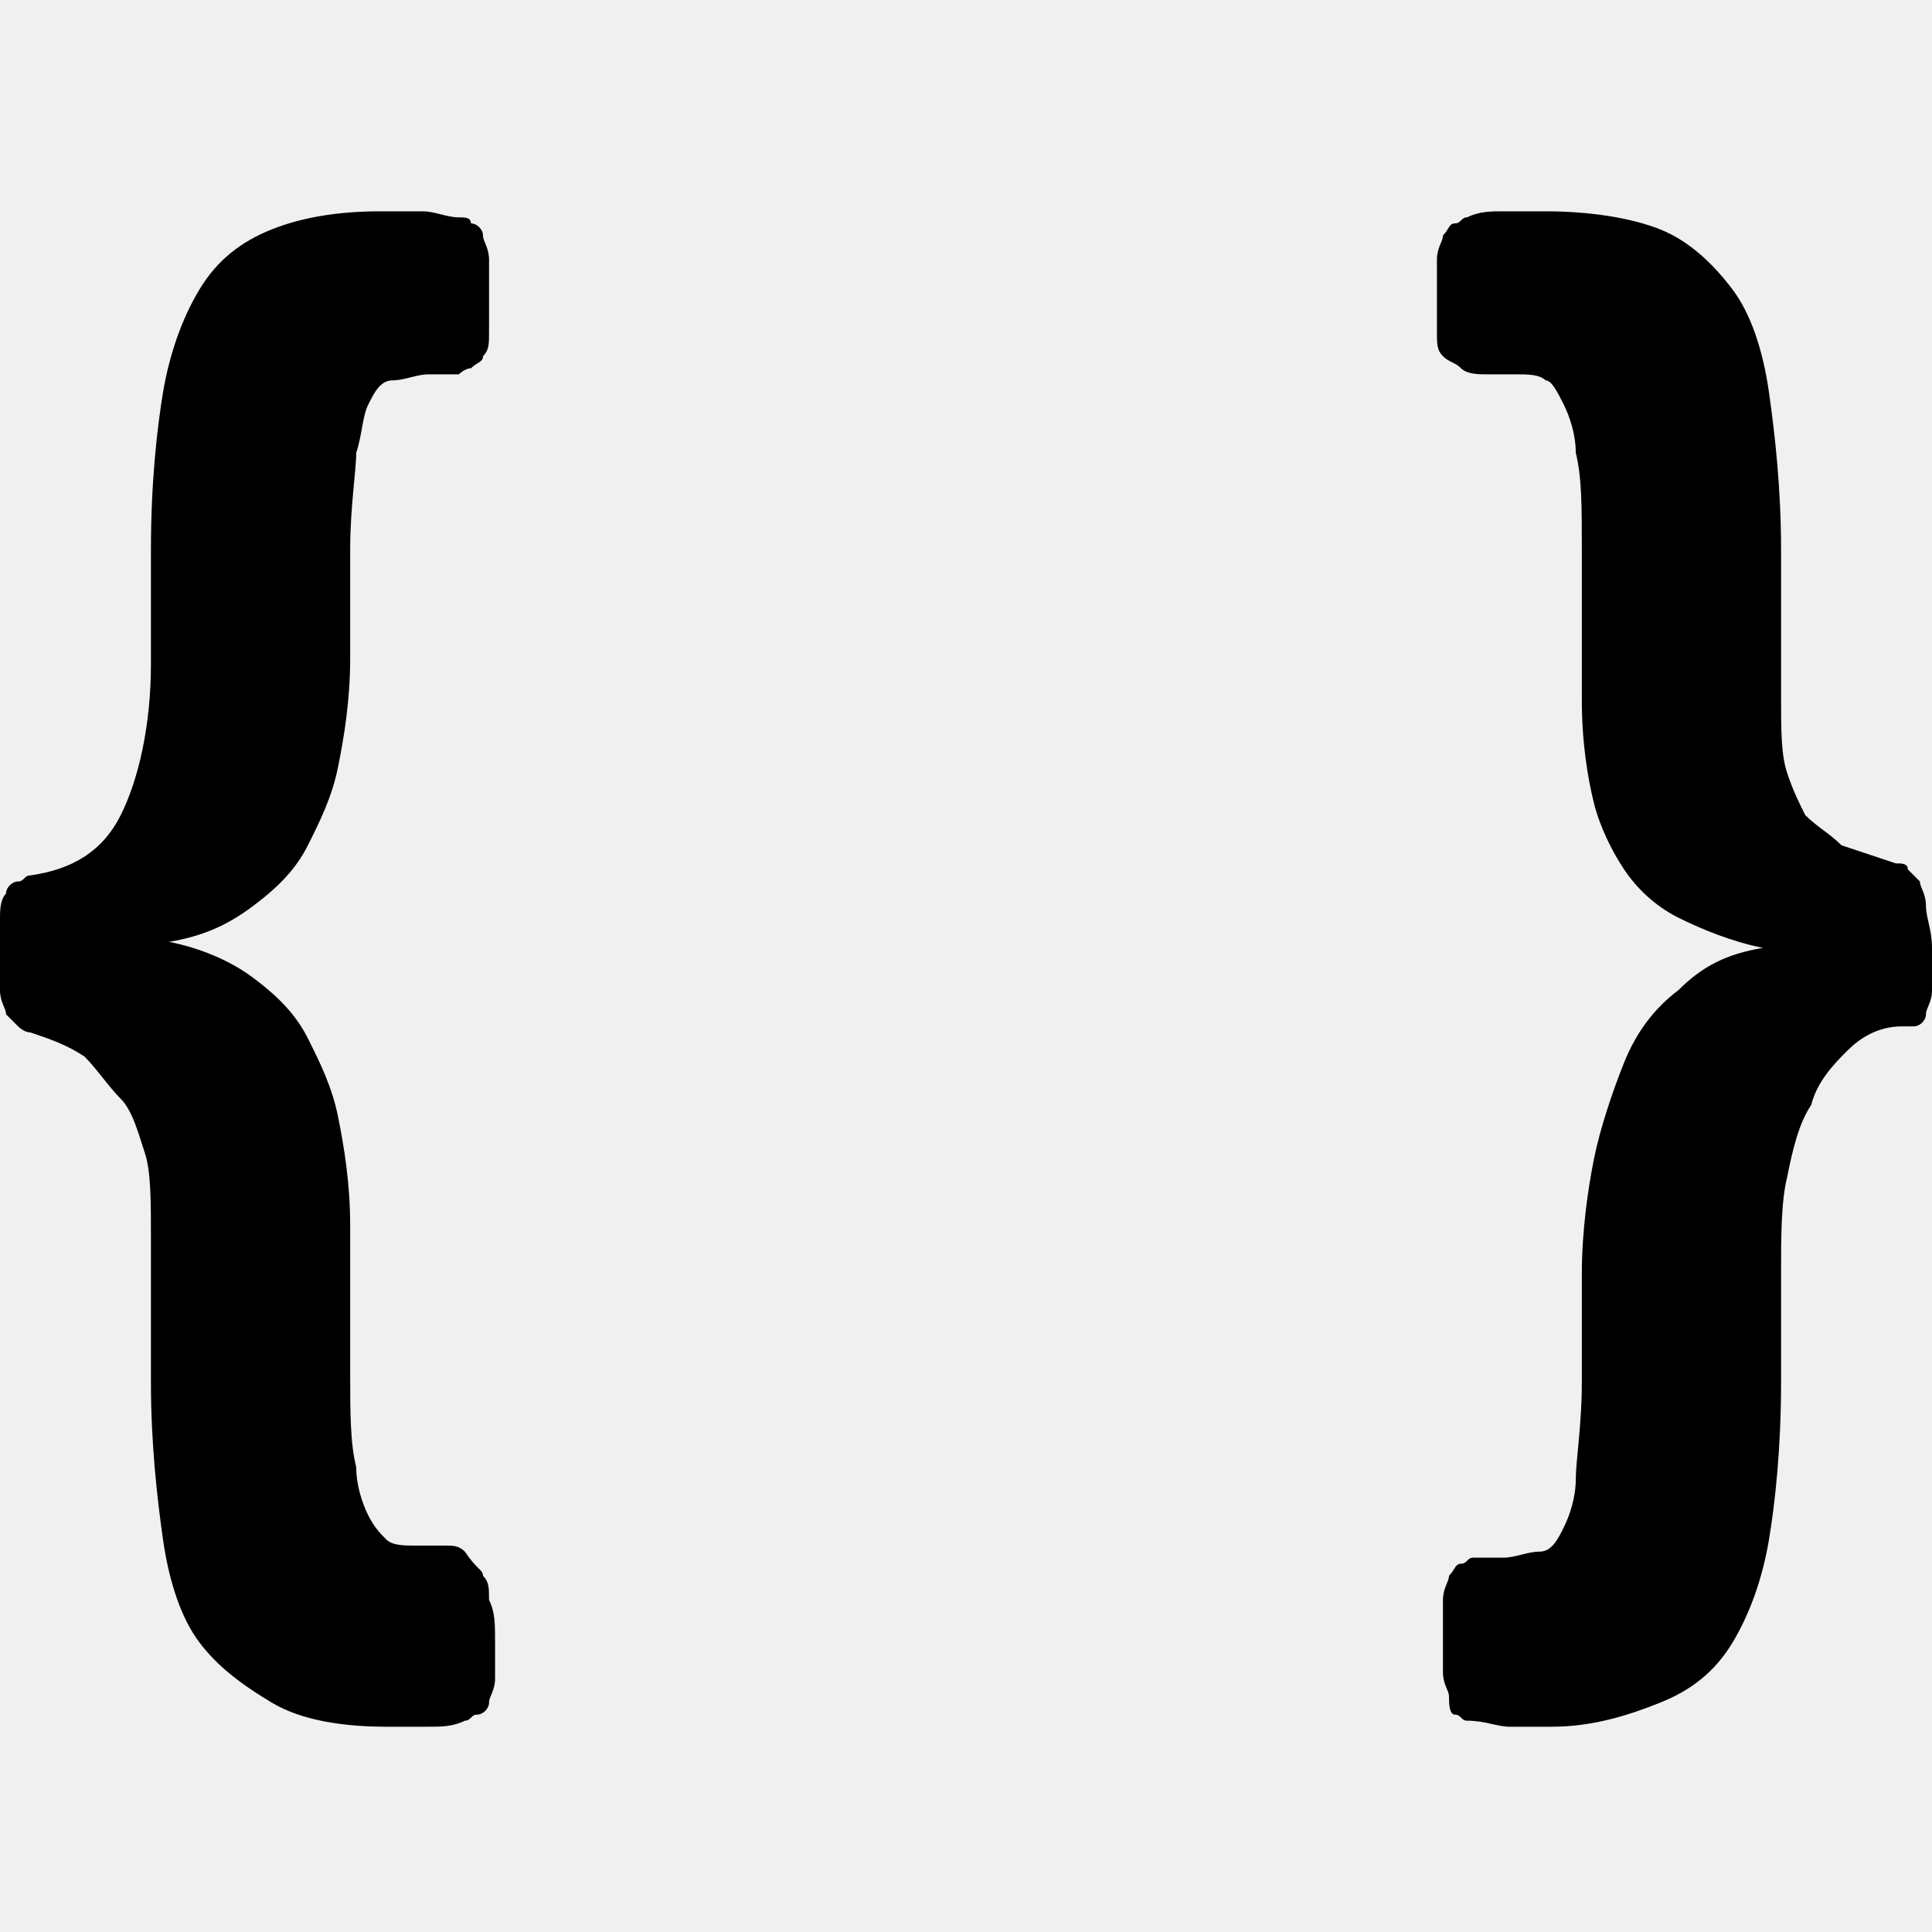
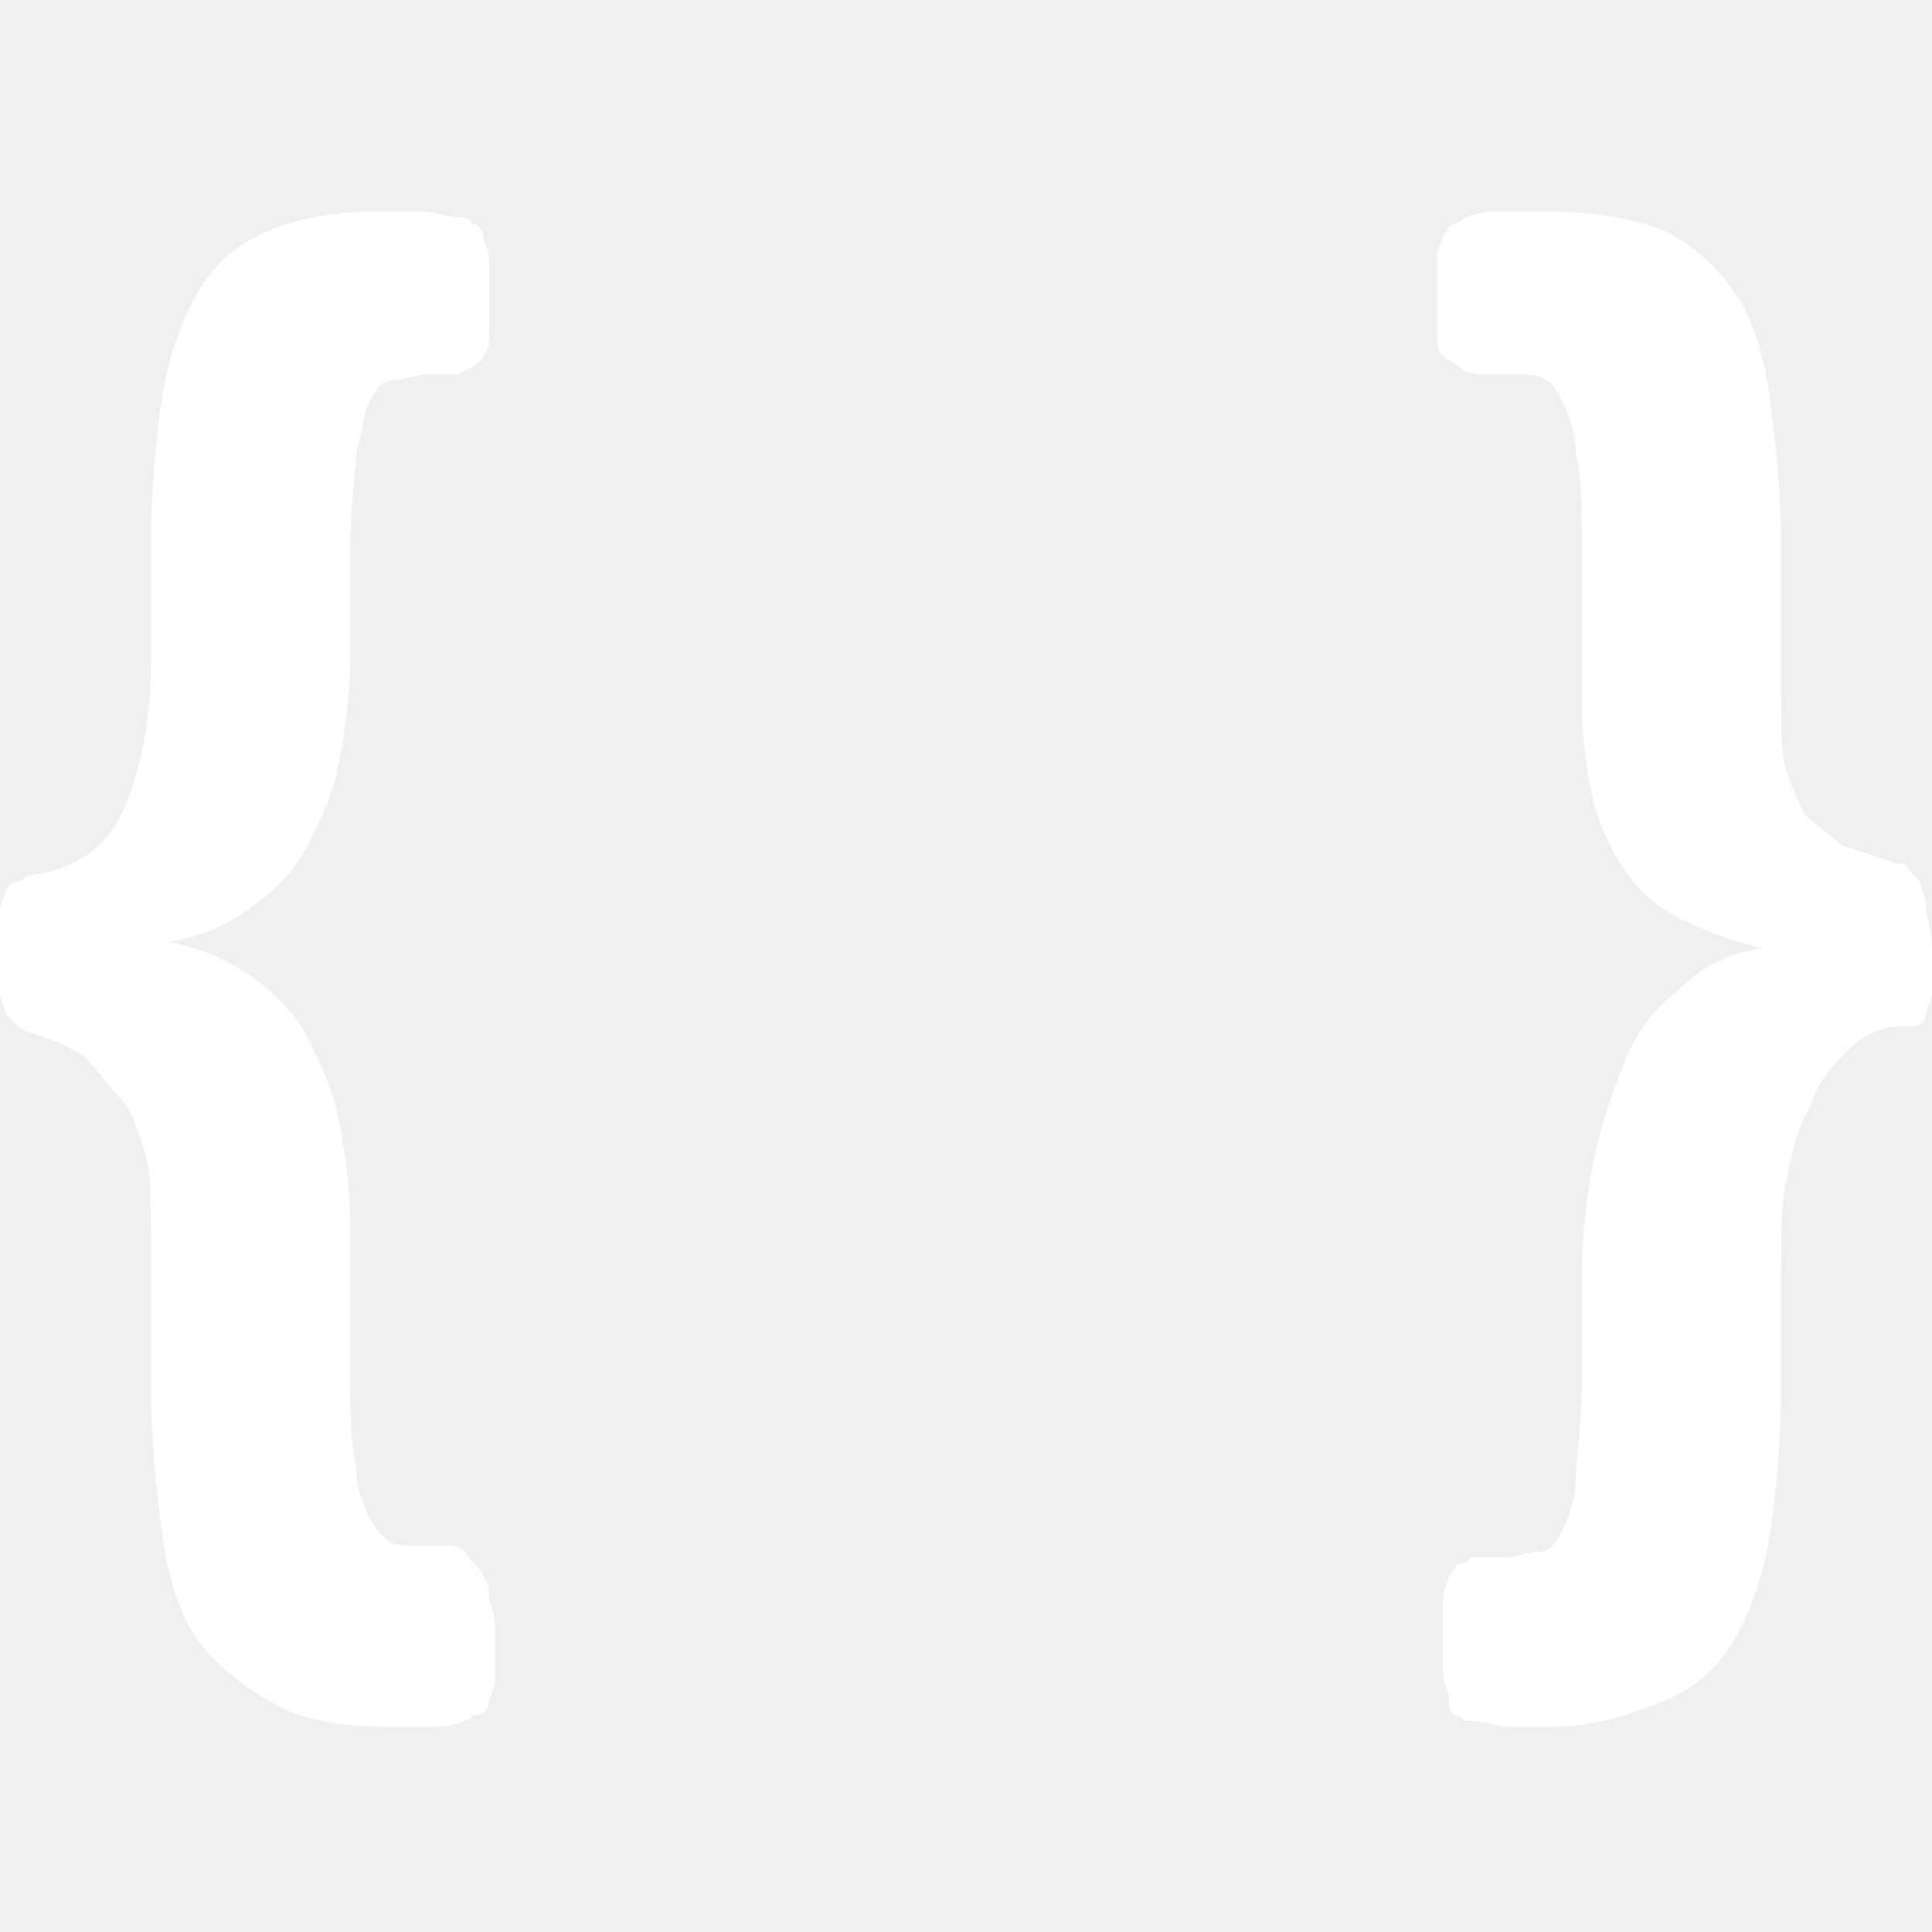
<svg xmlns="http://www.w3.org/2000/svg" version="1.1" id="Layer_1" x="0px" y="0px" viewBox="0 0 32 32" style="enable-background:new 0 0 32 32;" xml:space="preserve">
-   <g fill="#000" id="XMLID_1_">
+   <g fill="#fff" id="XMLID_1_">
    <path id="XMLID_2_" d="M8.2,27.2c0,0.2,0,0.4,0,0.6c0,0.2-0.1,0.3-0.1,0.4c0,0.1-0.1,0.2-0.2,0.2s-0.1,0.1-0.2,0.1   c-0.2,0.1-0.4,0.1-0.6,0.1c-0.2,0-0.4,0-0.7,0c-0.7,0-1.4-0.1-1.9-0.4s-0.9-0.6-1.2-1s-0.5-1-0.6-1.7c-0.1-0.7-0.2-1.6-0.2-2.6   v-2.4c0-0.6,0-1.1-0.1-1.4s-0.2-0.7-0.4-0.9s-0.4-0.5-0.6-0.7c-0.3-0.2-0.6-0.3-0.9-0.4c-0.1,0-0.2-0.1-0.2-0.1   c-0.1-0.1-0.1-0.1-0.2-0.2c0-0.1-0.1-0.2-0.1-0.4c0-0.2,0-0.4,0-0.6c0-0.3,0-0.5,0-0.6s0-0.3,0.1-0.4c0-0.1,0.1-0.2,0.2-0.2   c0.1,0,0.1-0.1,0.2-0.1c0.7-0.1,1.2-0.4,1.5-1S2.5,12,2.5,11V9.1c0-1.1,0.1-2,0.2-2.6s0.3-1.2,0.6-1.7S4,4,4.5,3.8s1.1-0.3,1.8-0.3   c0.2,0,0.5,0,0.7,0c0.2,0,0.4,0.1,0.6,0.1c0.1,0,0.2,0,0.2,0.1C7.9,3.7,8,3.8,8,3.9c0,0.1,0.1,0.2,0.1,0.4c0,0.2,0,0.4,0,0.6   c0,0.2,0,0.4,0,0.6S8.1,5.8,8,5.9C8,6,7.9,6,7.8,6.1c-0.1,0-0.2,0.1-0.2,0.1l-0.5,0c-0.2,0-0.4,0.1-0.6,0.1S6.2,6.5,6.1,6.7   S6,7.2,5.9,7.5c0,0.3-0.1,0.9-0.1,1.6v1.8c0,0.7-0.1,1.3-0.2,1.8c-0.1,0.5-0.3,0.9-0.5,1.3c-0.2,0.4-0.5,0.7-0.9,1   s-0.8,0.5-1.4,0.6c0.5,0.1,1,0.3,1.4,0.6s0.7,0.6,0.9,1c0.2,0.4,0.4,0.8,0.5,1.3c0.1,0.5,0.2,1.1,0.2,1.8v2.4c0,0.7,0,1.2,0.1,1.6   c0,0.3,0.1,0.6,0.2,0.8s0.2,0.3,0.3,0.4c0.1,0.1,0.3,0.1,0.5,0.1h0.5c0.1,0,0.2,0,0.3,0.1C7.9,26,8,26,8,26.1   c0.1,0.1,0.1,0.2,0.1,0.4C8.2,26.7,8.2,26.9,8.2,27.2z" />
    <path id="XMLID_4_" d="M32,15.7c0,0.3,0,0.5,0,0.7c0,0.2-0.1,0.3-0.1,0.4s-0.1,0.2-0.2,0.2S31.6,17,31.5,17c-0.4,0-0.7,0.2-0.9,0.4   s-0.5,0.5-0.6,0.9c-0.2,0.3-0.3,0.7-0.4,1.2c-0.1,0.4-0.1,1-0.1,1.6v1.8c0,1.1-0.1,2-0.2,2.6s-0.3,1.2-0.6,1.7   c-0.3,0.5-0.7,0.8-1.2,1s-1.1,0.4-1.8,0.4c-0.2,0-0.5,0-0.7,0c-0.2,0-0.4-0.1-0.7-0.1c-0.1,0-0.1-0.1-0.2-0.1S24,28.2,24,28.1   c0-0.1-0.1-0.2-0.1-0.4s0-0.4,0-0.6s0-0.4,0-0.6c0-0.2,0.1-0.3,0.1-0.4c0.1-0.1,0.1-0.2,0.2-0.2c0.1,0,0.1-0.1,0.2-0.1h0.5   c0.2,0,0.4-0.1,0.6-0.1s0.3-0.2,0.4-0.4s0.2-0.5,0.2-0.8c0-0.3,0.1-0.9,0.1-1.6v-1.8c0-0.7,0.1-1.4,0.2-1.9s0.3-1.1,0.5-1.6   c0.2-0.5,0.5-0.9,0.9-1.2c0.4-0.4,0.8-0.6,1.4-0.7c-0.5-0.1-1-0.3-1.4-0.5c-0.4-0.2-0.7-0.5-0.9-0.8c-0.2-0.3-0.4-0.7-0.5-1.1   s-0.2-1-0.2-1.7V9.1c0-0.7,0-1.2-0.1-1.6c0-0.3-0.1-0.6-0.2-0.8c-0.1-0.2-0.2-0.4-0.3-0.4c-0.1-0.1-0.3-0.1-0.5-0.1l-0.5,0   c-0.1,0-0.3,0-0.4-0.1C24.1,6,24,6,23.9,5.9s-0.1-0.2-0.1-0.4c0-0.2,0-0.4,0-0.6c0-0.2,0-0.4,0-0.6c0-0.2,0.1-0.3,0.1-0.4   c0.1-0.1,0.1-0.2,0.2-0.2c0.1,0,0.1-0.1,0.2-0.1c0.2-0.1,0.4-0.1,0.6-0.1c0.2,0,0.4,0,0.7,0c0.7,0,1.4,0.1,1.9,0.3   c0.5,0.2,0.9,0.6,1.2,1s0.5,1,0.6,1.7s0.2,1.6,0.2,2.6v2.4c0,0.6,0,1,0.1,1.3s0.2,0.5,0.3,0.7c0.2,0.2,0.4,0.3,0.6,0.5   c0.3,0.1,0.6,0.2,0.9,0.3c0.1,0,0.2,0,0.2,0.1c0.1,0.1,0.1,0.1,0.2,0.2c0,0.1,0.1,0.2,0.1,0.4S32,15.4,32,15.7z" />
  </g>
</svg>
